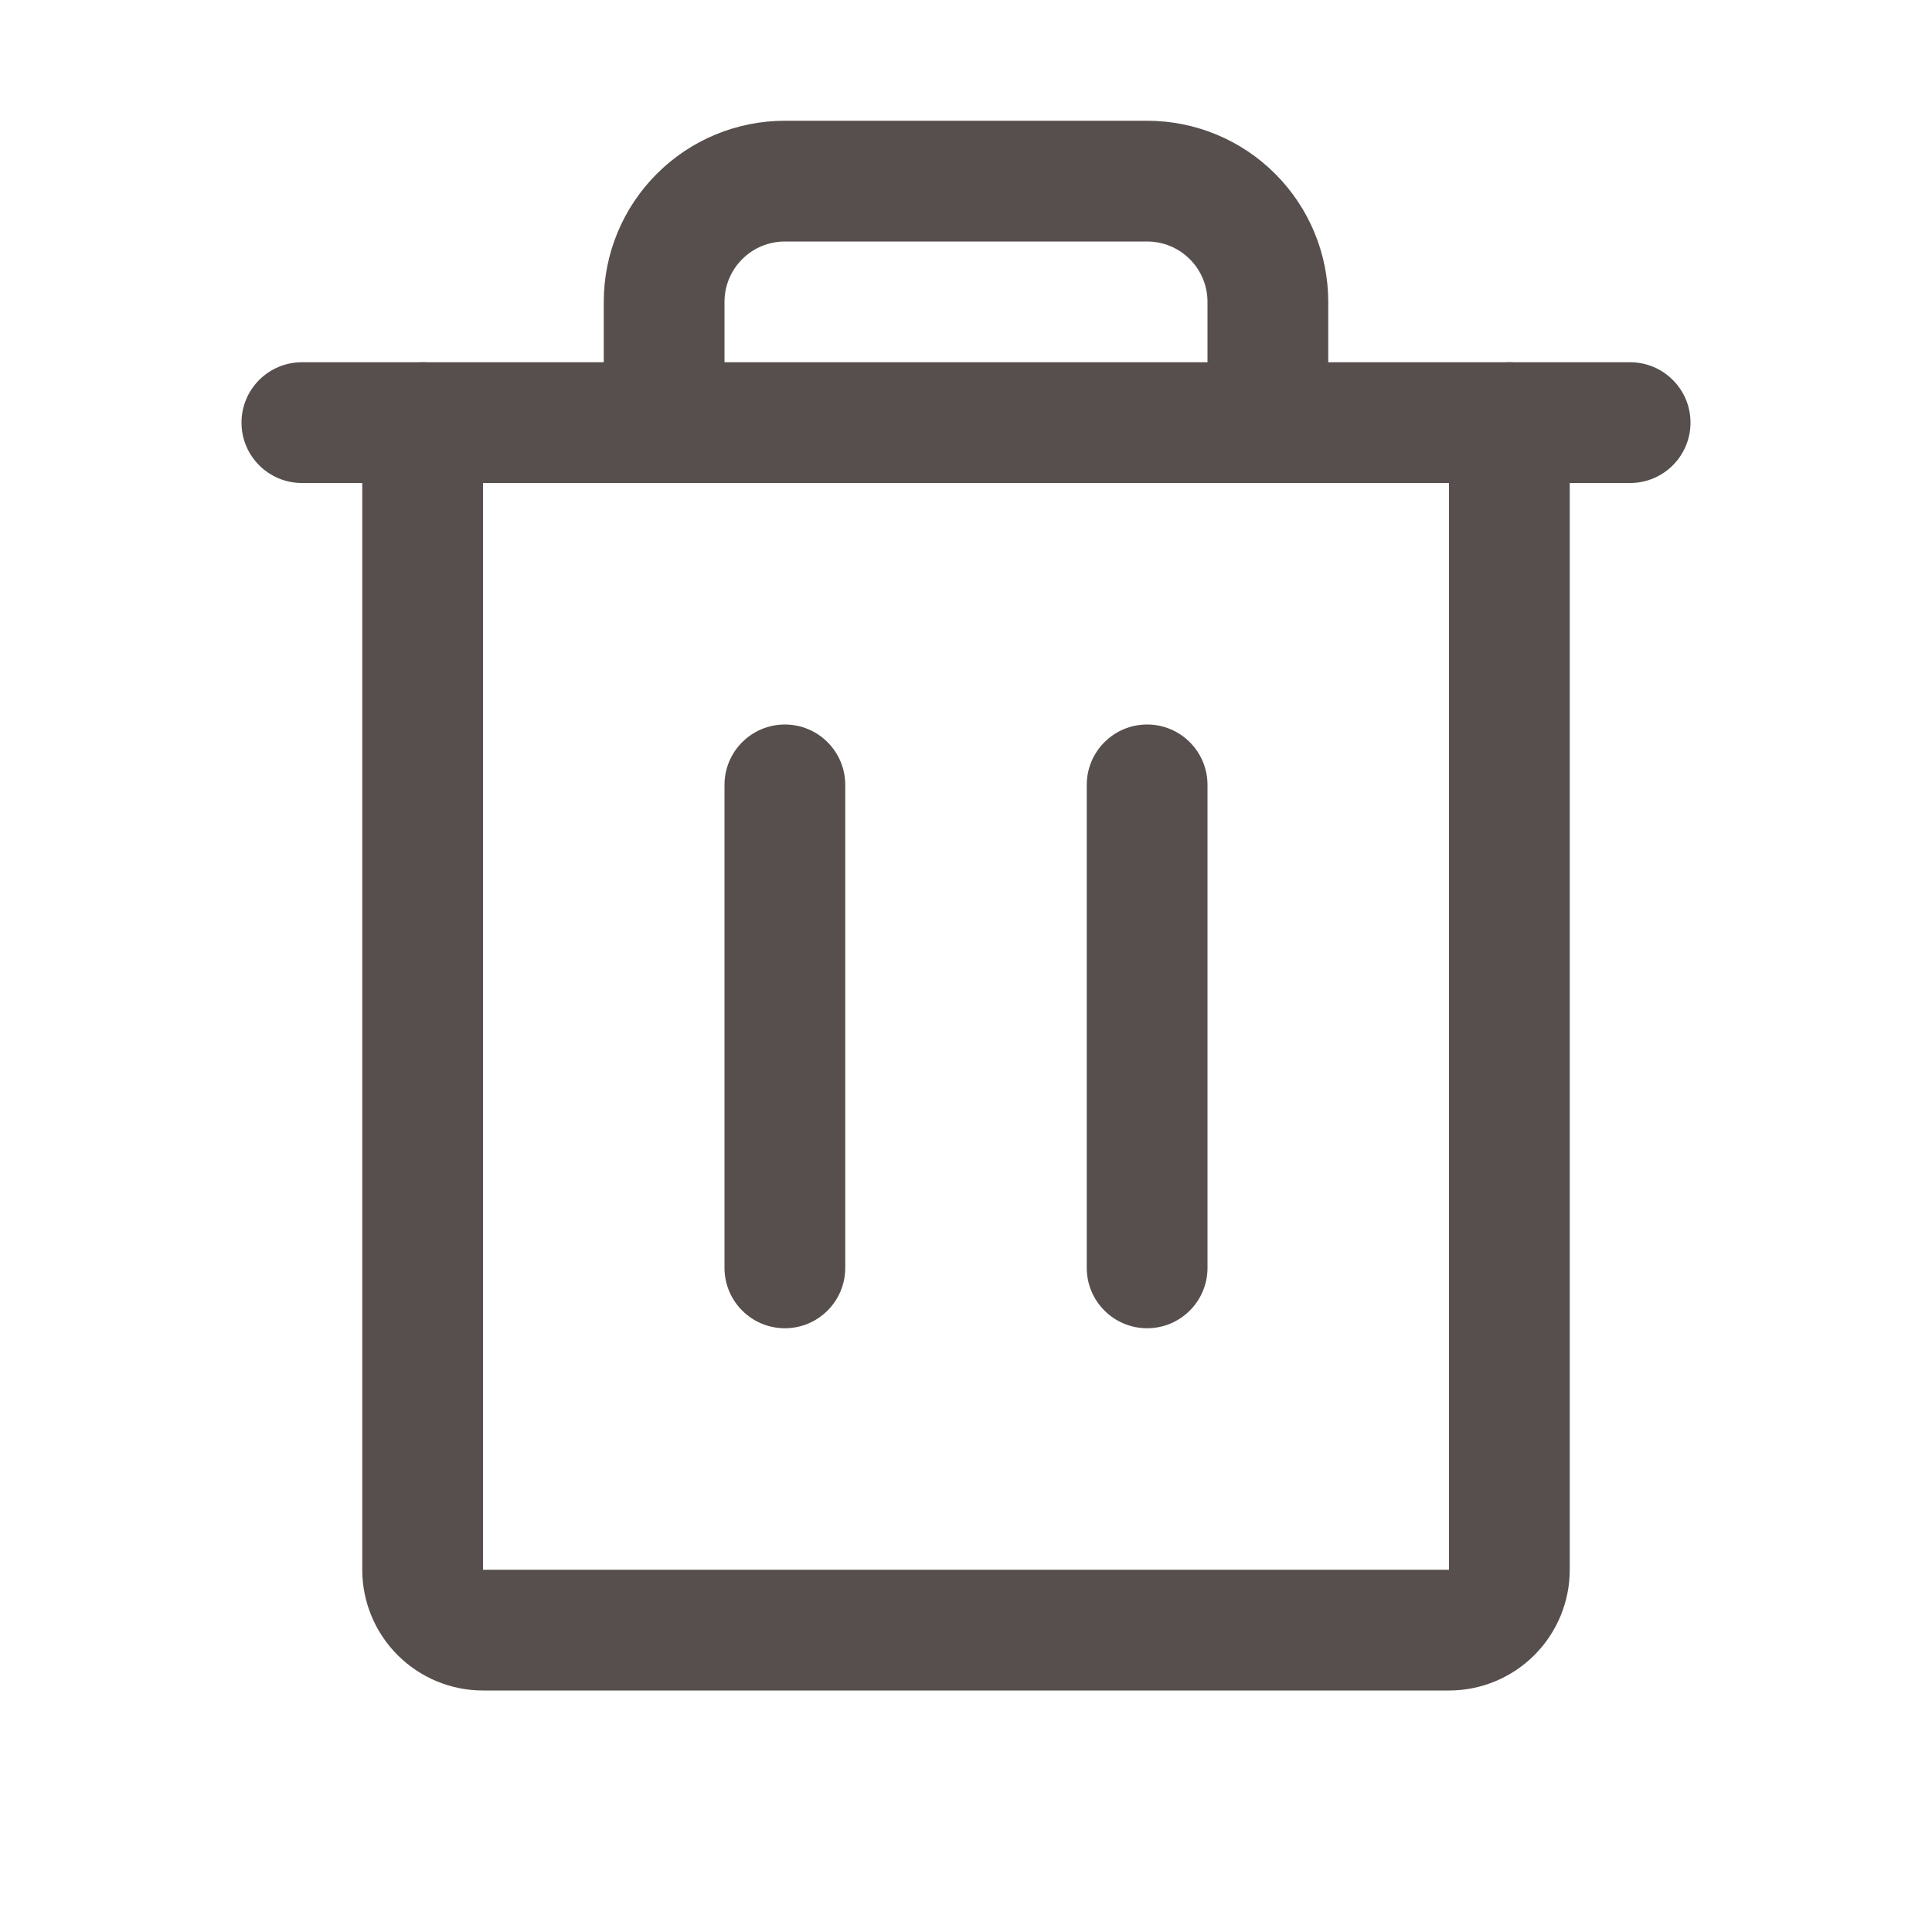
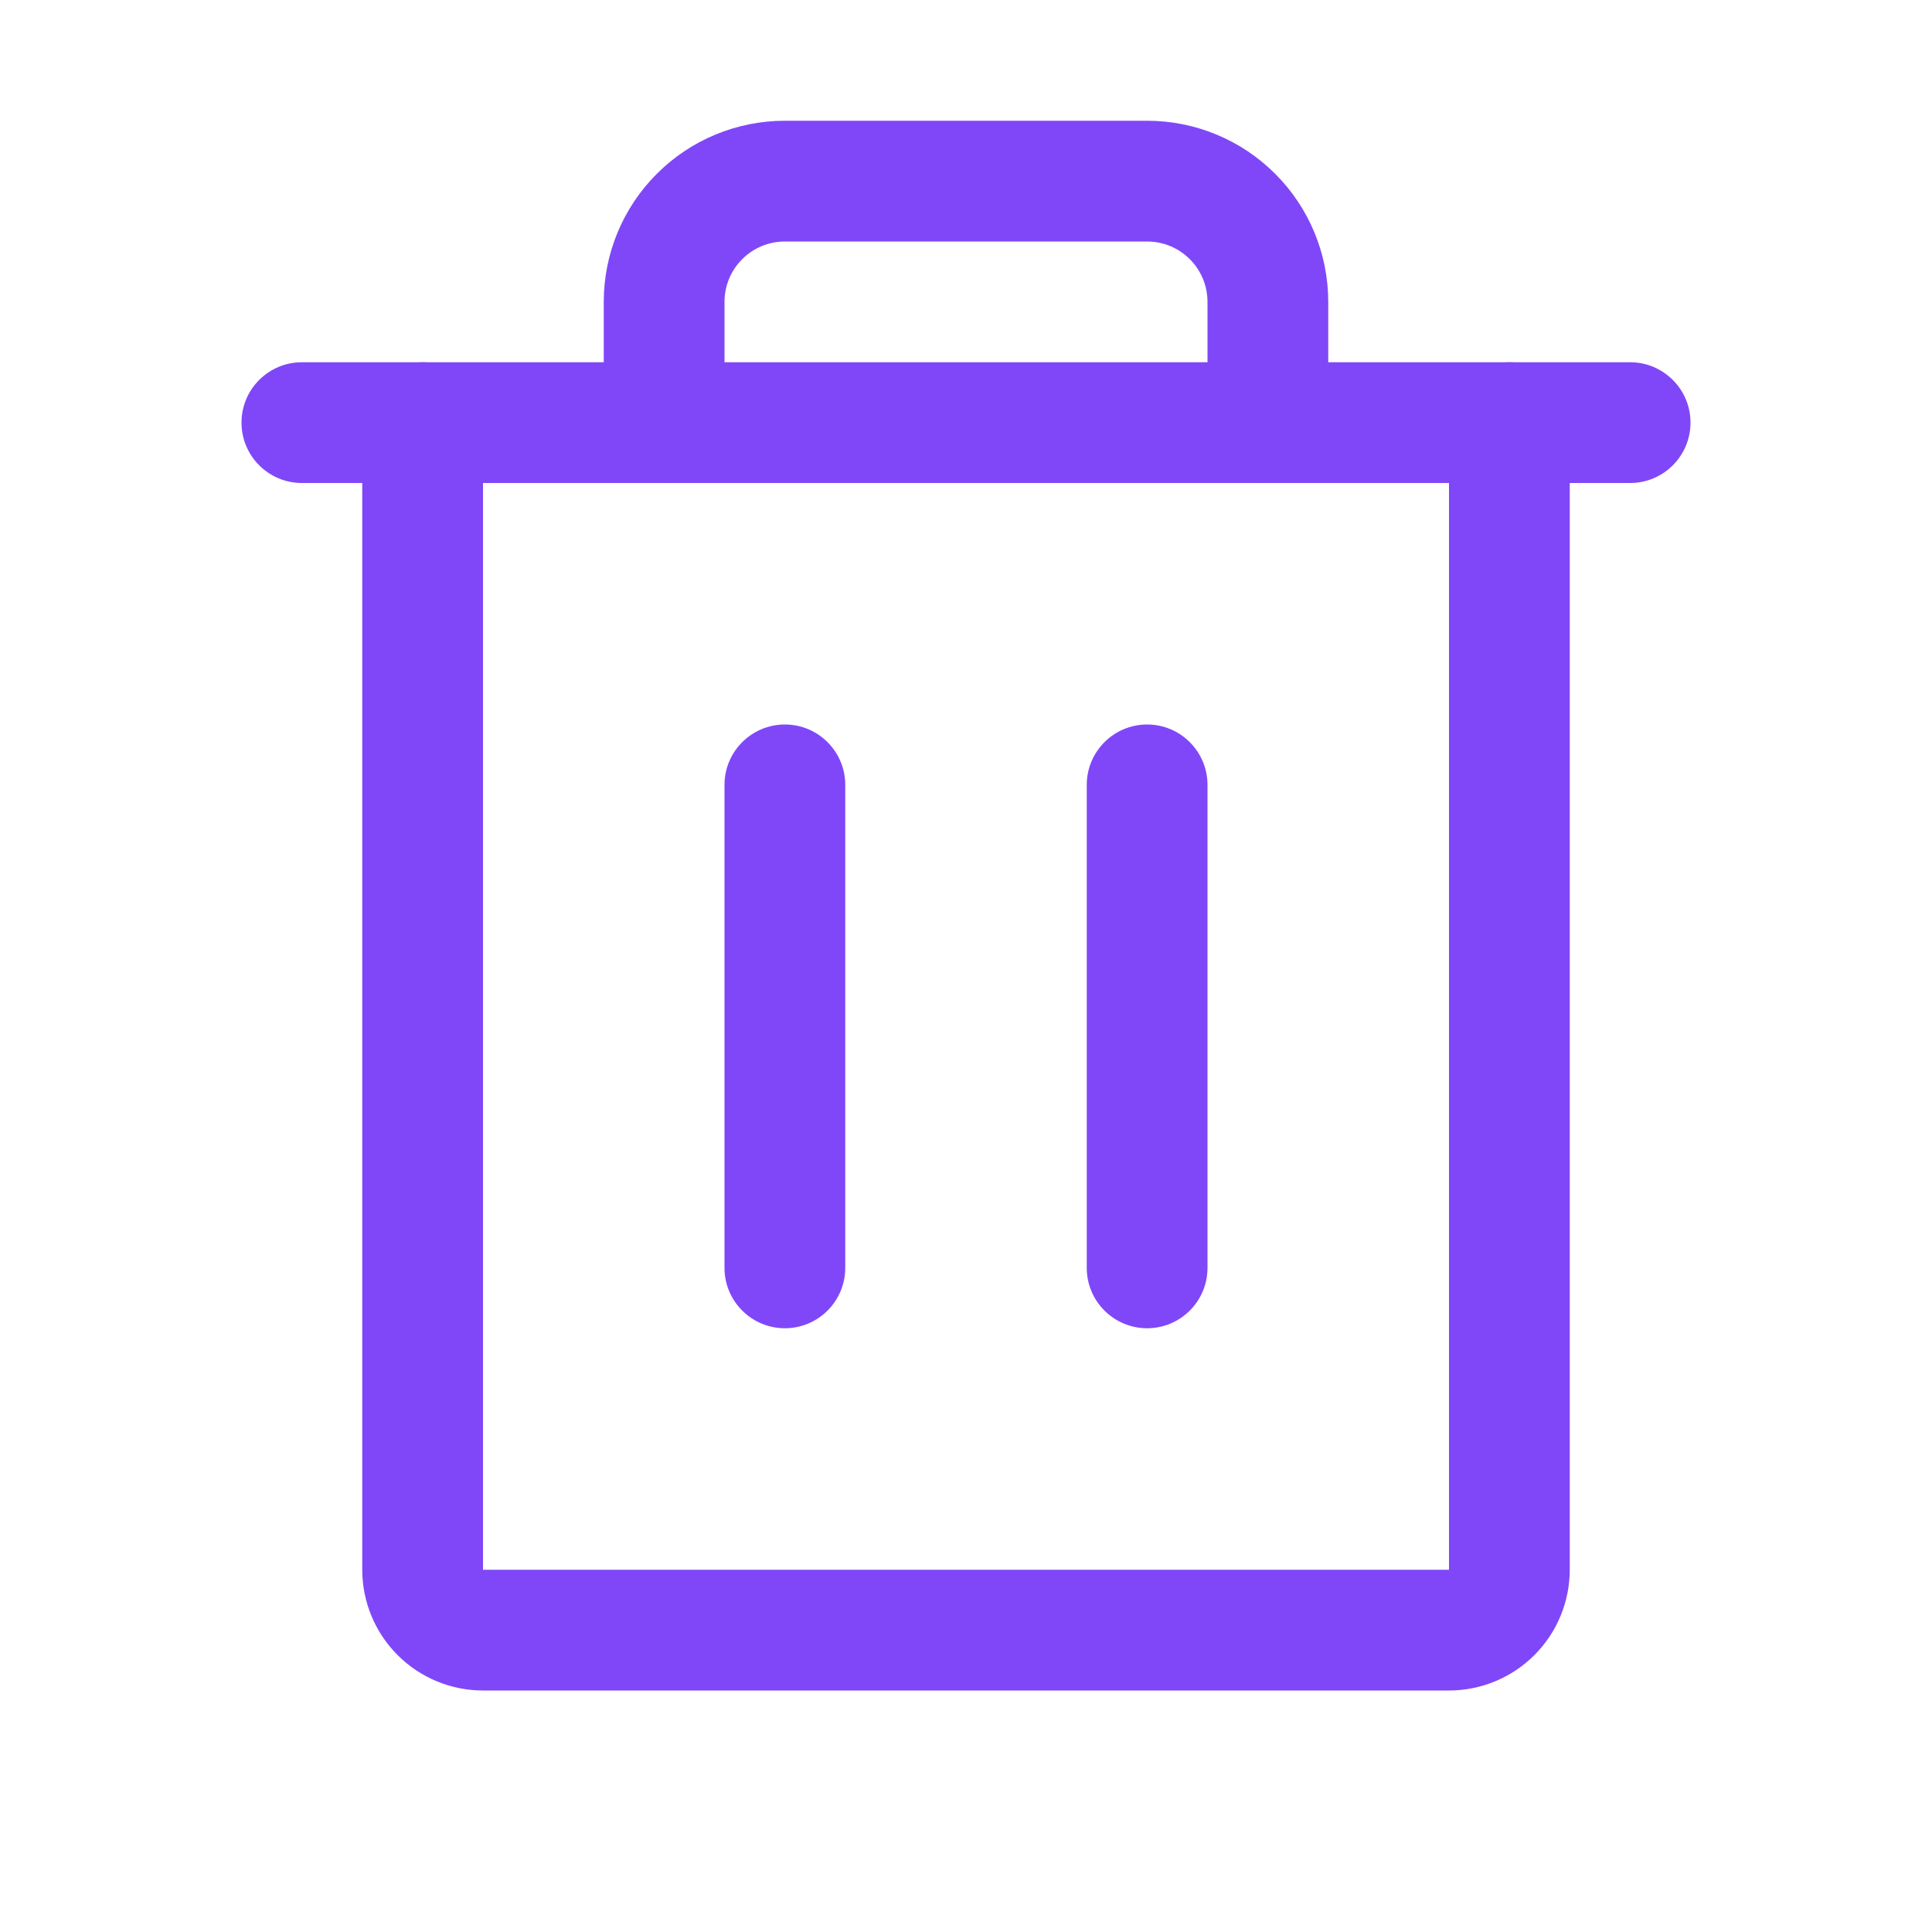
<svg xmlns="http://www.w3.org/2000/svg" width="32" height="32" viewBox="0 0 32 32" fill="none">
-   <path fill-rule="evenodd" clip-rule="evenodd" d="M4 7C4 6.448 4.448 6 5 6H27C27.552 6 28 6.448 28 7C28 7.552 27.552 8 27 8H5C4.448 8 4 7.552 4 7Z" fill="#574F4D" />
-   <path fill-rule="evenodd" clip-rule="evenodd" d="M13 12C13.552 12 14 12.448 14 13V21C14 21.552 13.552 22 13 22C12.448 22 12 21.552 12 21V13C12 12.448 12.448 12 13 12Z" fill="#574F4D" />
-   <path fill-rule="evenodd" clip-rule="evenodd" d="M19 12C19.552 12 20 12.448 20 13V21C20 21.552 19.552 22 19 22C18.448 22 18 21.552 18 21V13C18 12.448 18.448 12 19 12Z" fill="#574F4D" />
-   <path fill-rule="evenodd" clip-rule="evenodd" d="M7 6C7.552 6 8 6.448 8 7V26H24V7C24 6.448 24.448 6 25 6C25.552 6 26 6.448 26 7V26C26 26.53 25.789 27.039 25.414 27.414C25.039 27.789 24.53 28 24 28H8C7.47 28 6.961 27.789 6.586 27.414C6.211 27.039 6 26.53 6 26V7C6 6.448 6.448 6 7 6Z" fill="#574F4D" />
-   <path fill-rule="evenodd" clip-rule="evenodd" d="M10.879 2.879C11.441 2.316 12.204 2 13 2H19C19.796 2 20.559 2.316 21.121 2.879C21.684 3.441 22 4.204 22 5V7C22 7.552 21.552 8 21 8C20.448 8 20 7.552 20 7V5C20 4.735 19.895 4.48 19.707 4.293C19.52 4.105 19.265 4 19 4H13C12.735 4 12.48 4.105 12.293 4.293C12.105 4.48 12 4.735 12 5V7C12 7.552 11.552 8 11 8C10.448 8 10 7.552 10 7V5C10 4.204 10.316 3.441 10.879 2.879Z" fill="#574F4D" />
+   <path fill-rule="evenodd" clip-rule="evenodd" d="M4 7C4 6.448 4.448 6 5 6H27C27.552 6 28 6.448 28 7C28 7.552 27.552 8 27 8H5C4.448 8 4 7.552 4 7Z" fill="#8047F8" />
+   <path fill-rule="evenodd" clip-rule="evenodd" d="M13 12C13.552 12 14 12.448 14 13V21C14 21.552 13.552 22 13 22C12.448 22 12 21.552 12 21V13C12 12.448 12.448 12 13 12Z" fill="#8047F8" />
+   <path fill-rule="evenodd" clip-rule="evenodd" d="M19 12C19.552 12 20 12.448 20 13V21C20 21.552 19.552 22 19 22C18.448 22 18 21.552 18 21V13C18 12.448 18.448 12 19 12Z" fill="#8047F8" />
+   <path fill-rule="evenodd" clip-rule="evenodd" d="M7 6C7.552 6 8 6.448 8 7V26H24V7C24 6.448 24.448 6 25 6C25.552 6 26 6.448 26 7V26C26 26.53 25.789 27.039 25.414 27.414C25.039 27.789 24.53 28 24 28H8C7.47 28 6.961 27.789 6.586 27.414C6.211 27.039 6 26.53 6 26V7C6 6.448 6.448 6 7 6Z" fill="#8047F8" />
+   <path fill-rule="evenodd" clip-rule="evenodd" d="M10.879 2.879C11.441 2.316 12.204 2 13 2H19C19.796 2 20.559 2.316 21.121 2.879C21.684 3.441 22 4.204 22 5V7C22 7.552 21.552 8 21 8C20.448 8 20 7.552 20 7V5C20 4.735 19.895 4.48 19.707 4.293C19.52 4.105 19.265 4 19 4H13C12.735 4 12.48 4.105 12.293 4.293C12.105 4.48 12 4.735 12 5V7C12 7.552 11.552 8 11 8C10.448 8 10 7.552 10 7V5C10 4.204 10.316 3.441 10.879 2.879Z" fill="#8047F8" />
</svg>
